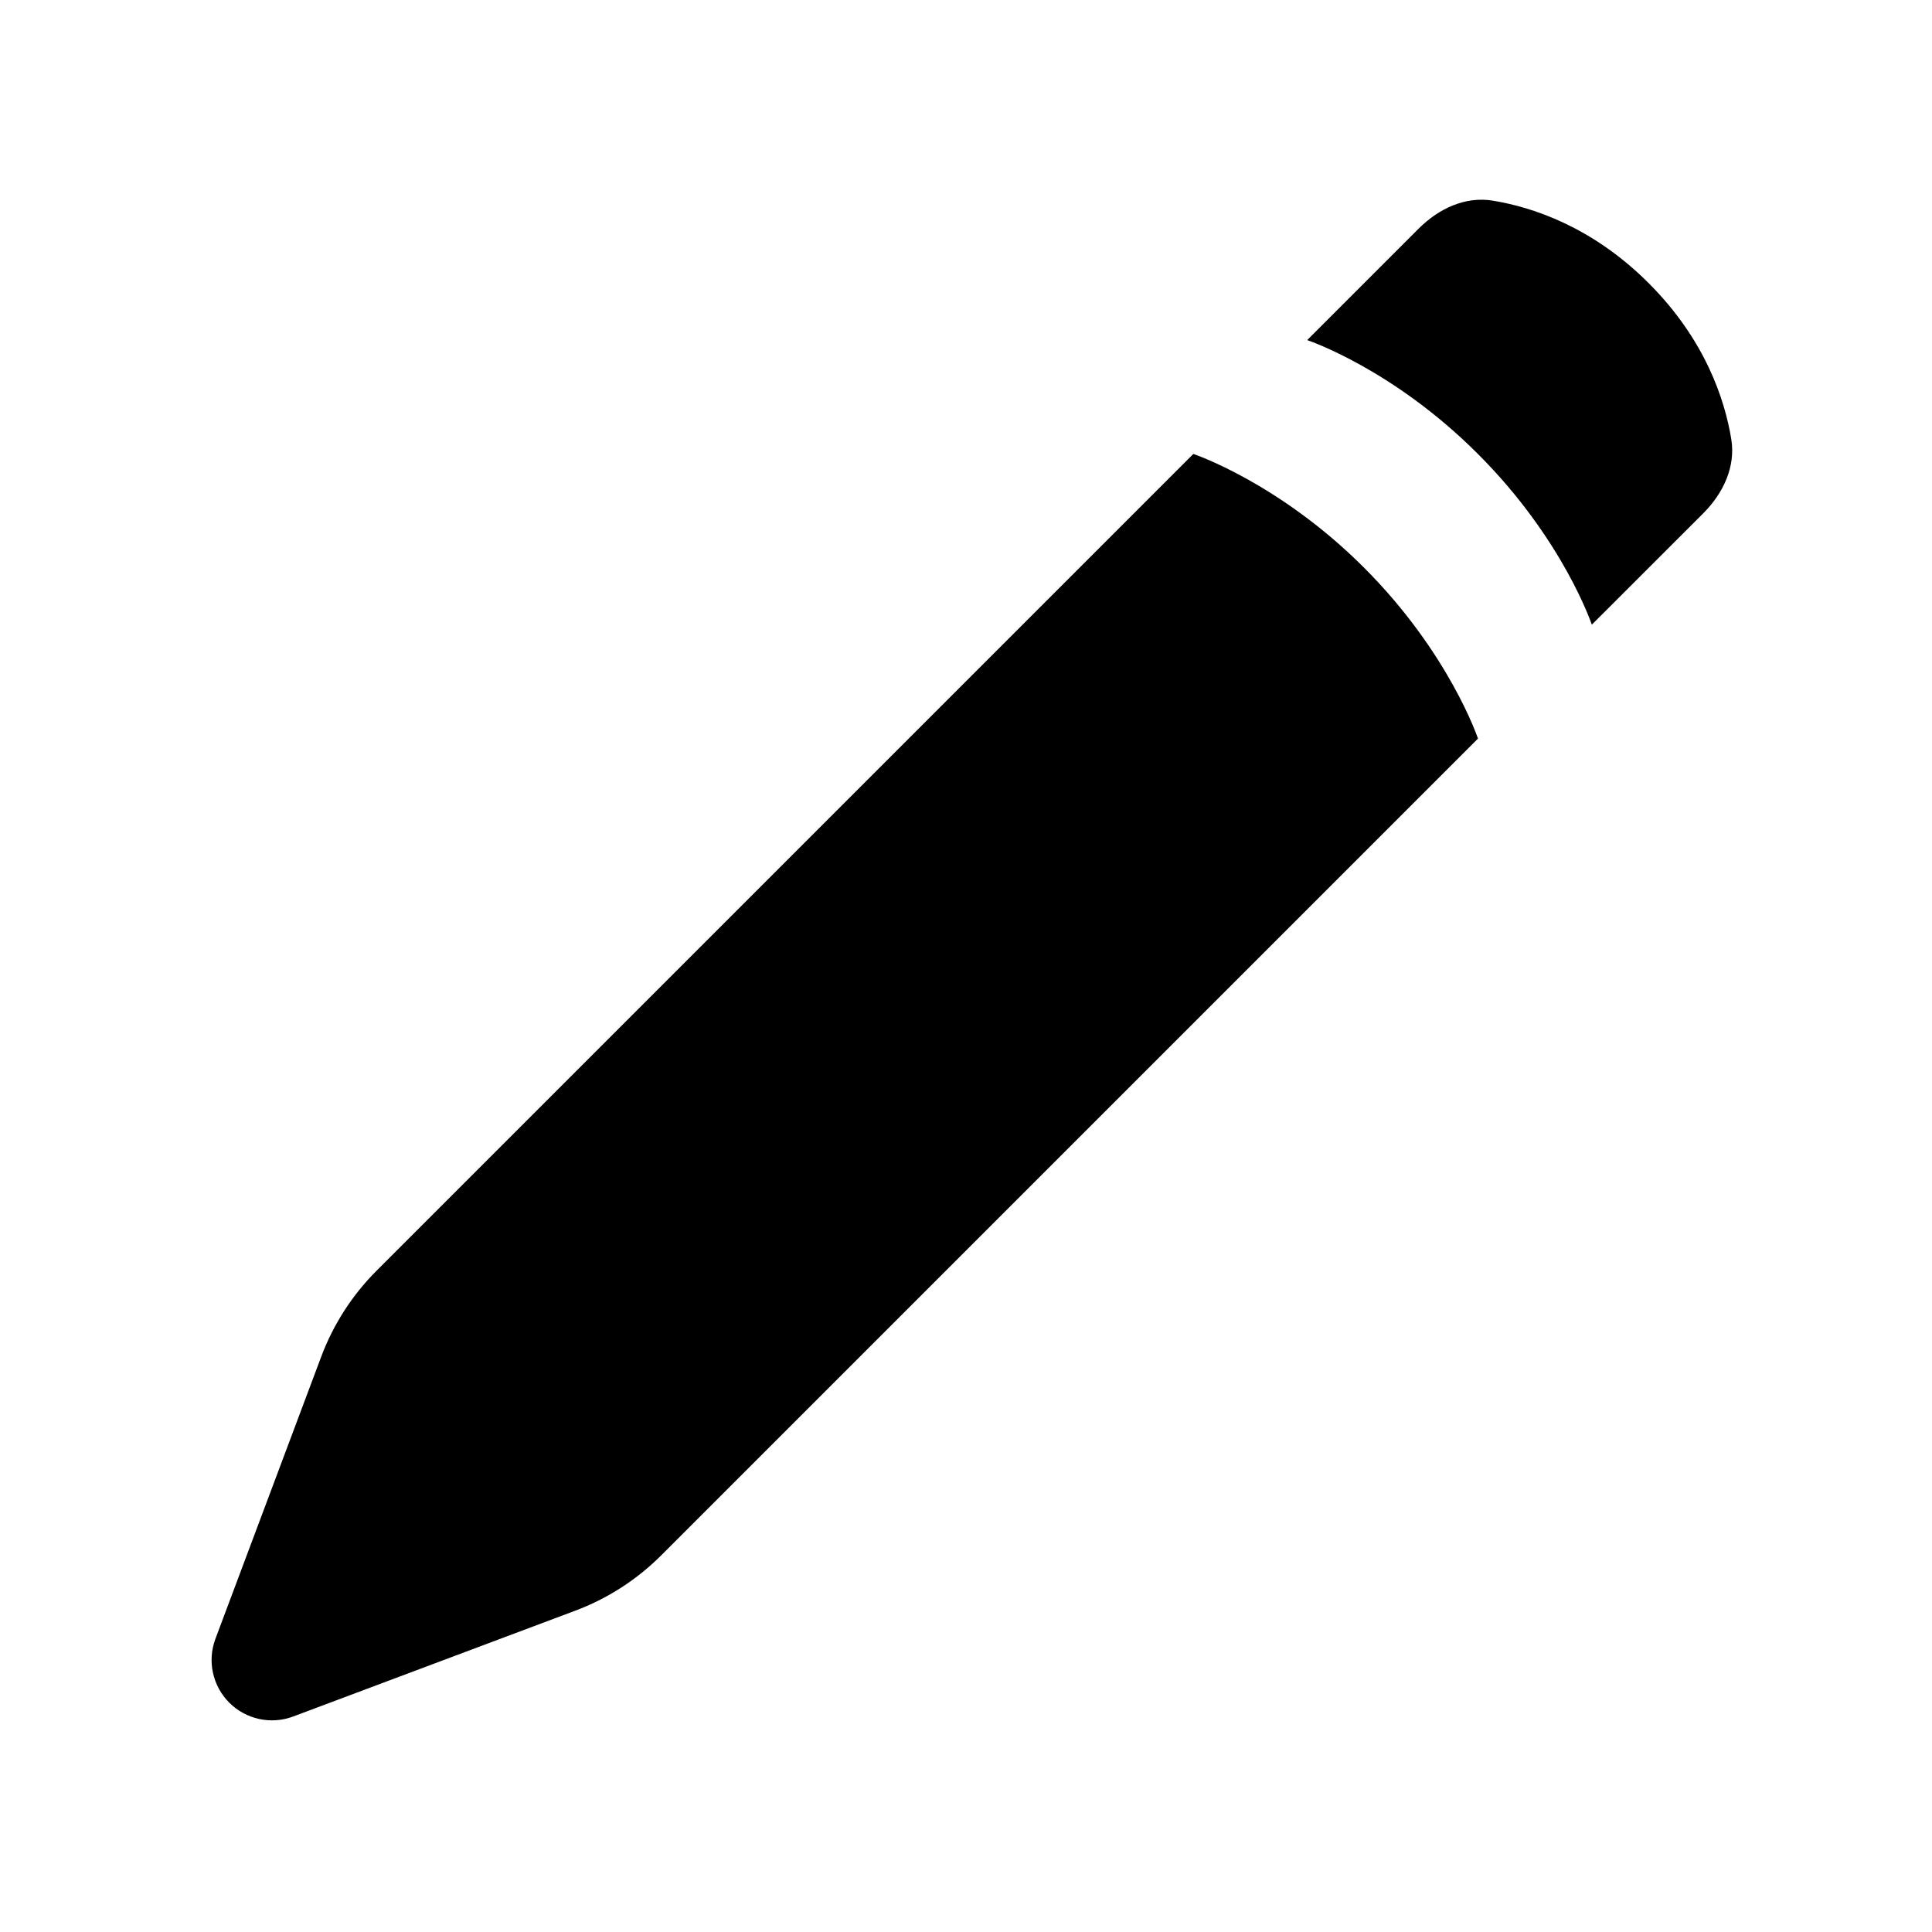
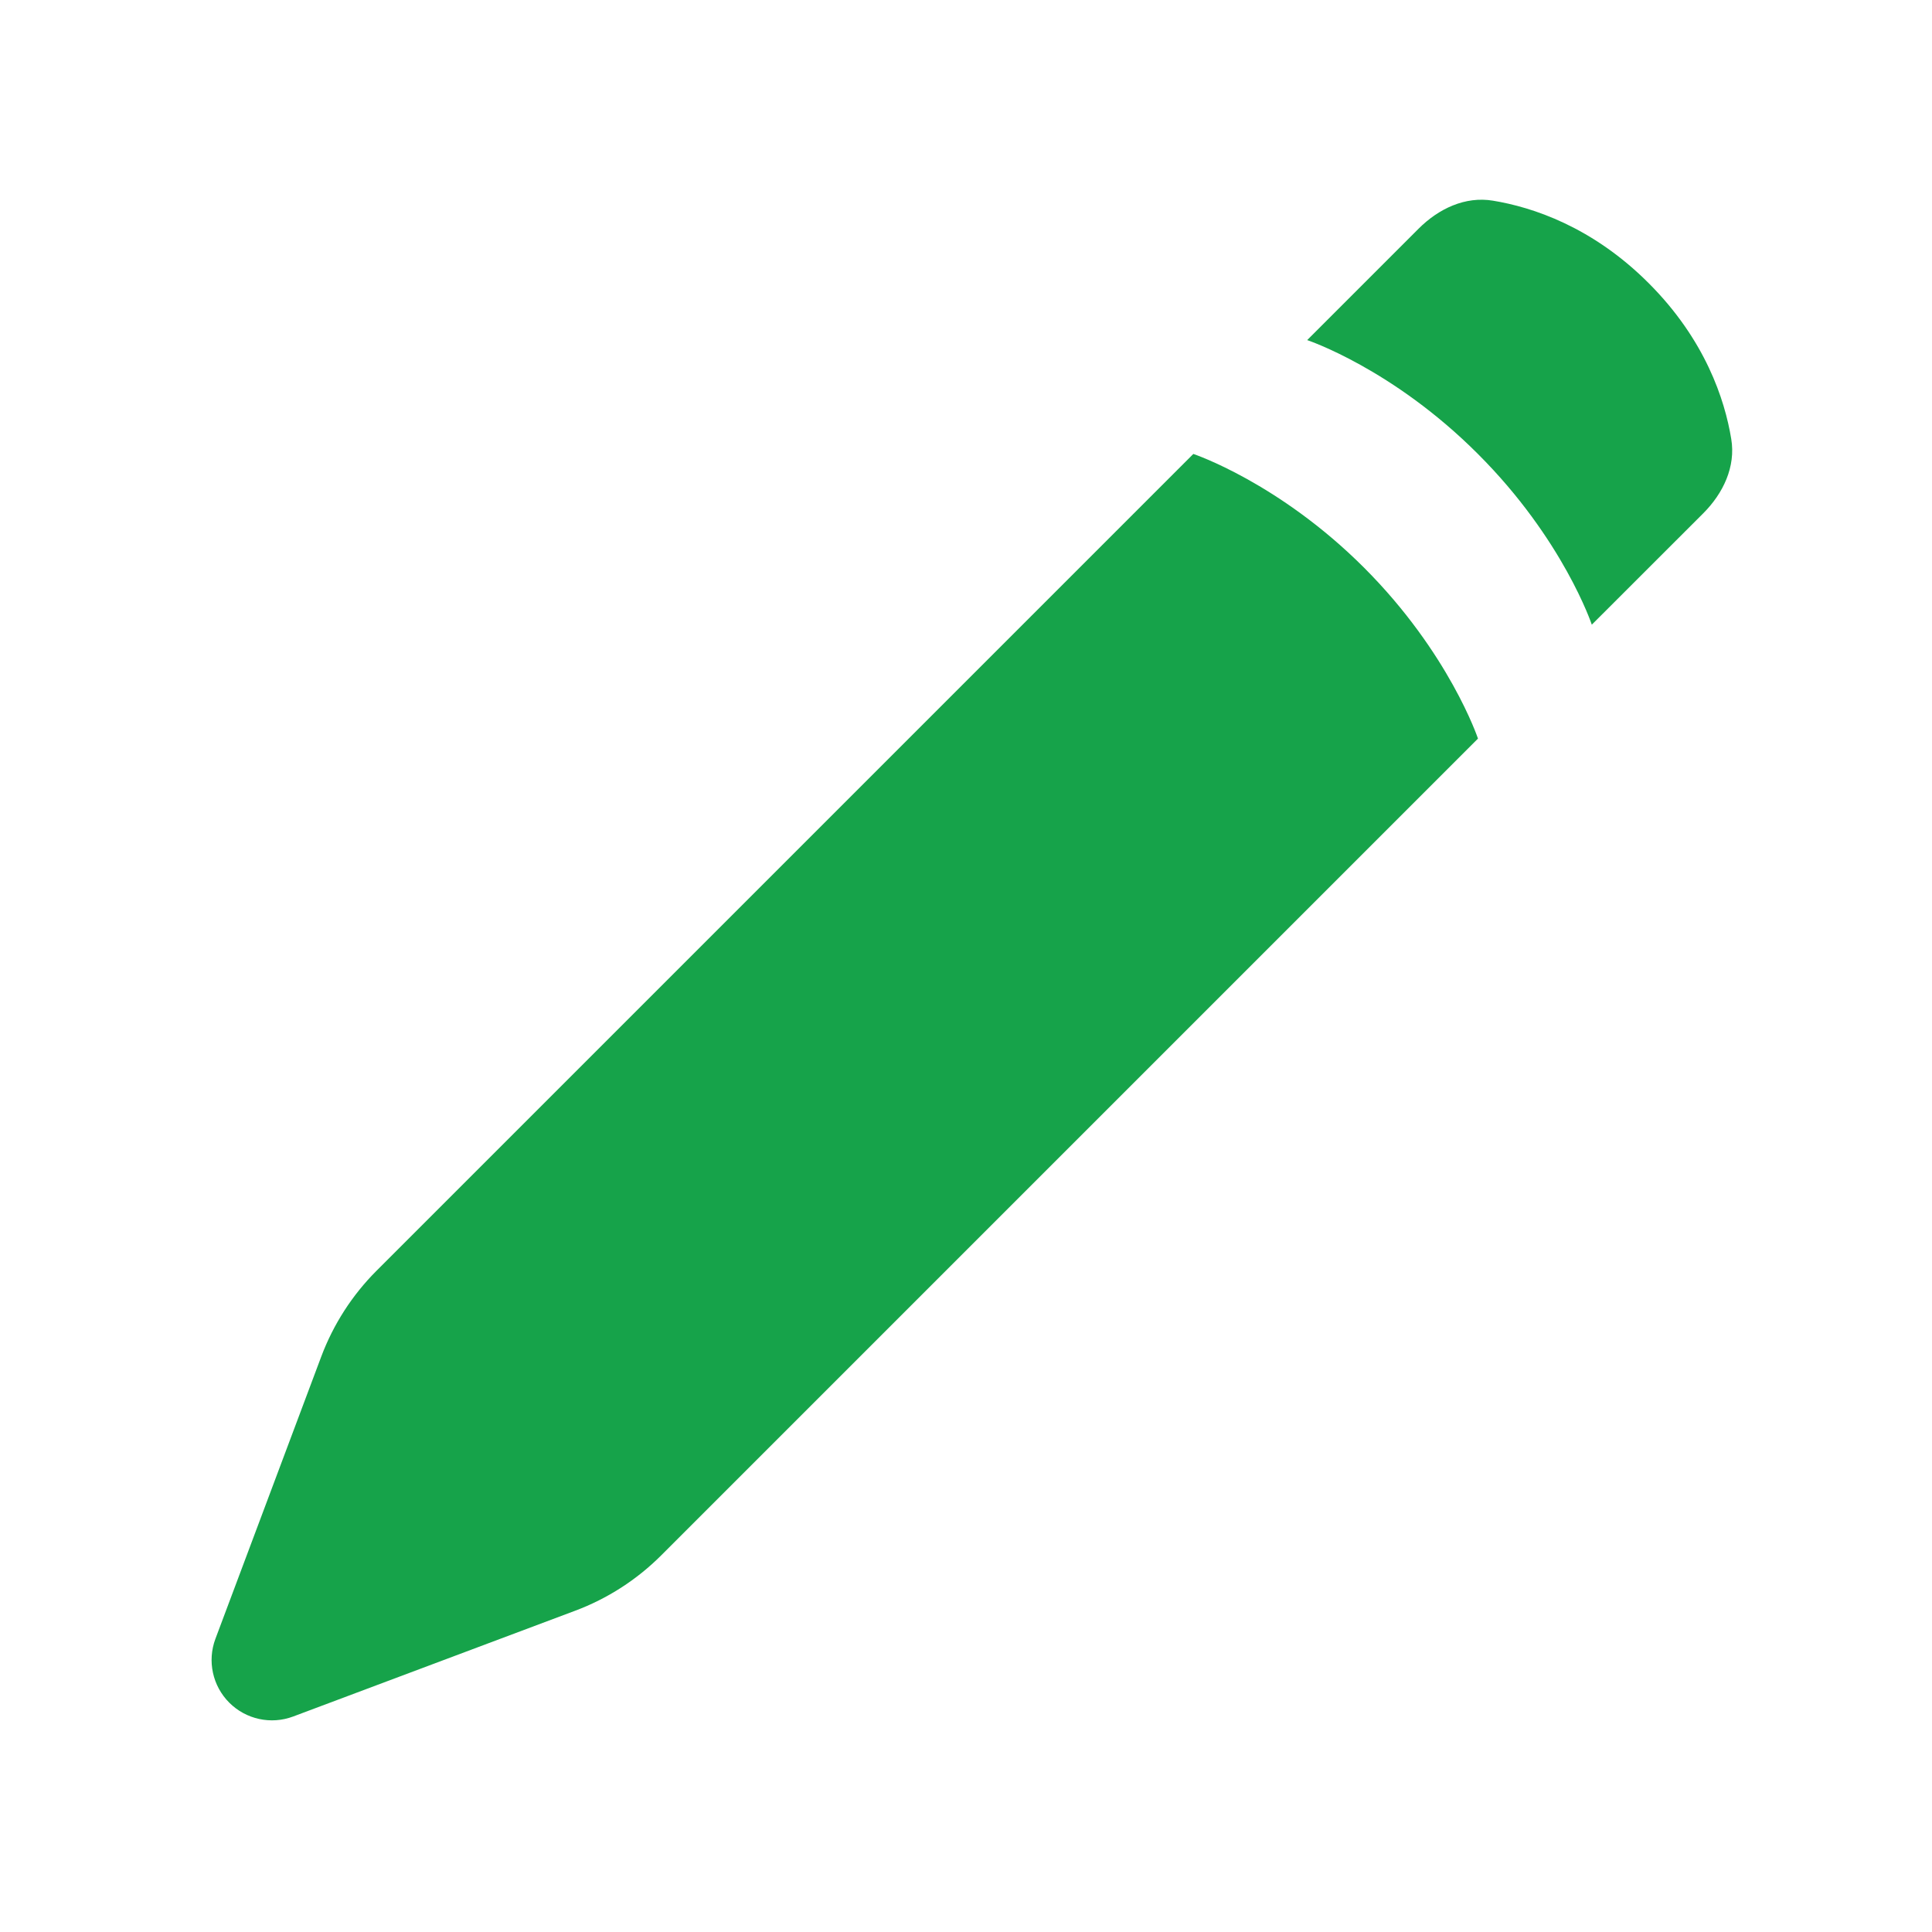
<svg xmlns="http://www.w3.org/2000/svg" width="800px" height="800px" viewBox="0 0 24 24" fill="none">
-   <path fill-rule="evenodd" clip-rule="evenodd" d="m3.99 16.854-1.314 3.504a.75.75 0 0 0 .966.965l3.503-1.314a3 3 0 0 0 1.068-.687L18.36 9.175s-.354-1.061-1.414-2.122c-1.06-1.06-2.122-1.414-2.122-1.414L4.677 15.786a3 3 0 0 0-.687 1.068zm12.249-12.63 1.383-1.383c.248-.248.579-.406.925-.348.487.08 1.232.322 1.934 1.025.703.703.945 1.447 1.025 1.934.058.346-.1.677-.348.925L19.774 7.76s-.353-1.06-1.414-2.12c-1.06-1.062-2.121-1.415-2.121-1.415z" fill="#000000" />
+   <path fill-rule="evenodd" clip-rule="evenodd" d="m3.99 16.854-1.314 3.504a.75.75 0 0 0 .966.965l3.503-1.314a3 3 0 0 0 1.068-.687L18.36 9.175s-.354-1.061-1.414-2.122c-1.06-1.06-2.122-1.414-2.122-1.414L4.677 15.786a3 3 0 0 0-.687 1.068zm12.249-12.63 1.383-1.383c.248-.248.579-.406.925-.348.487.08 1.232.322 1.934 1.025.703.703.945 1.447 1.025 1.934.058.346-.1.677-.348.925L19.774 7.76s-.353-1.06-1.414-2.12c-1.06-1.062-2.121-1.415-2.121-1.415z" fill="#16a34a" />
</svg>
